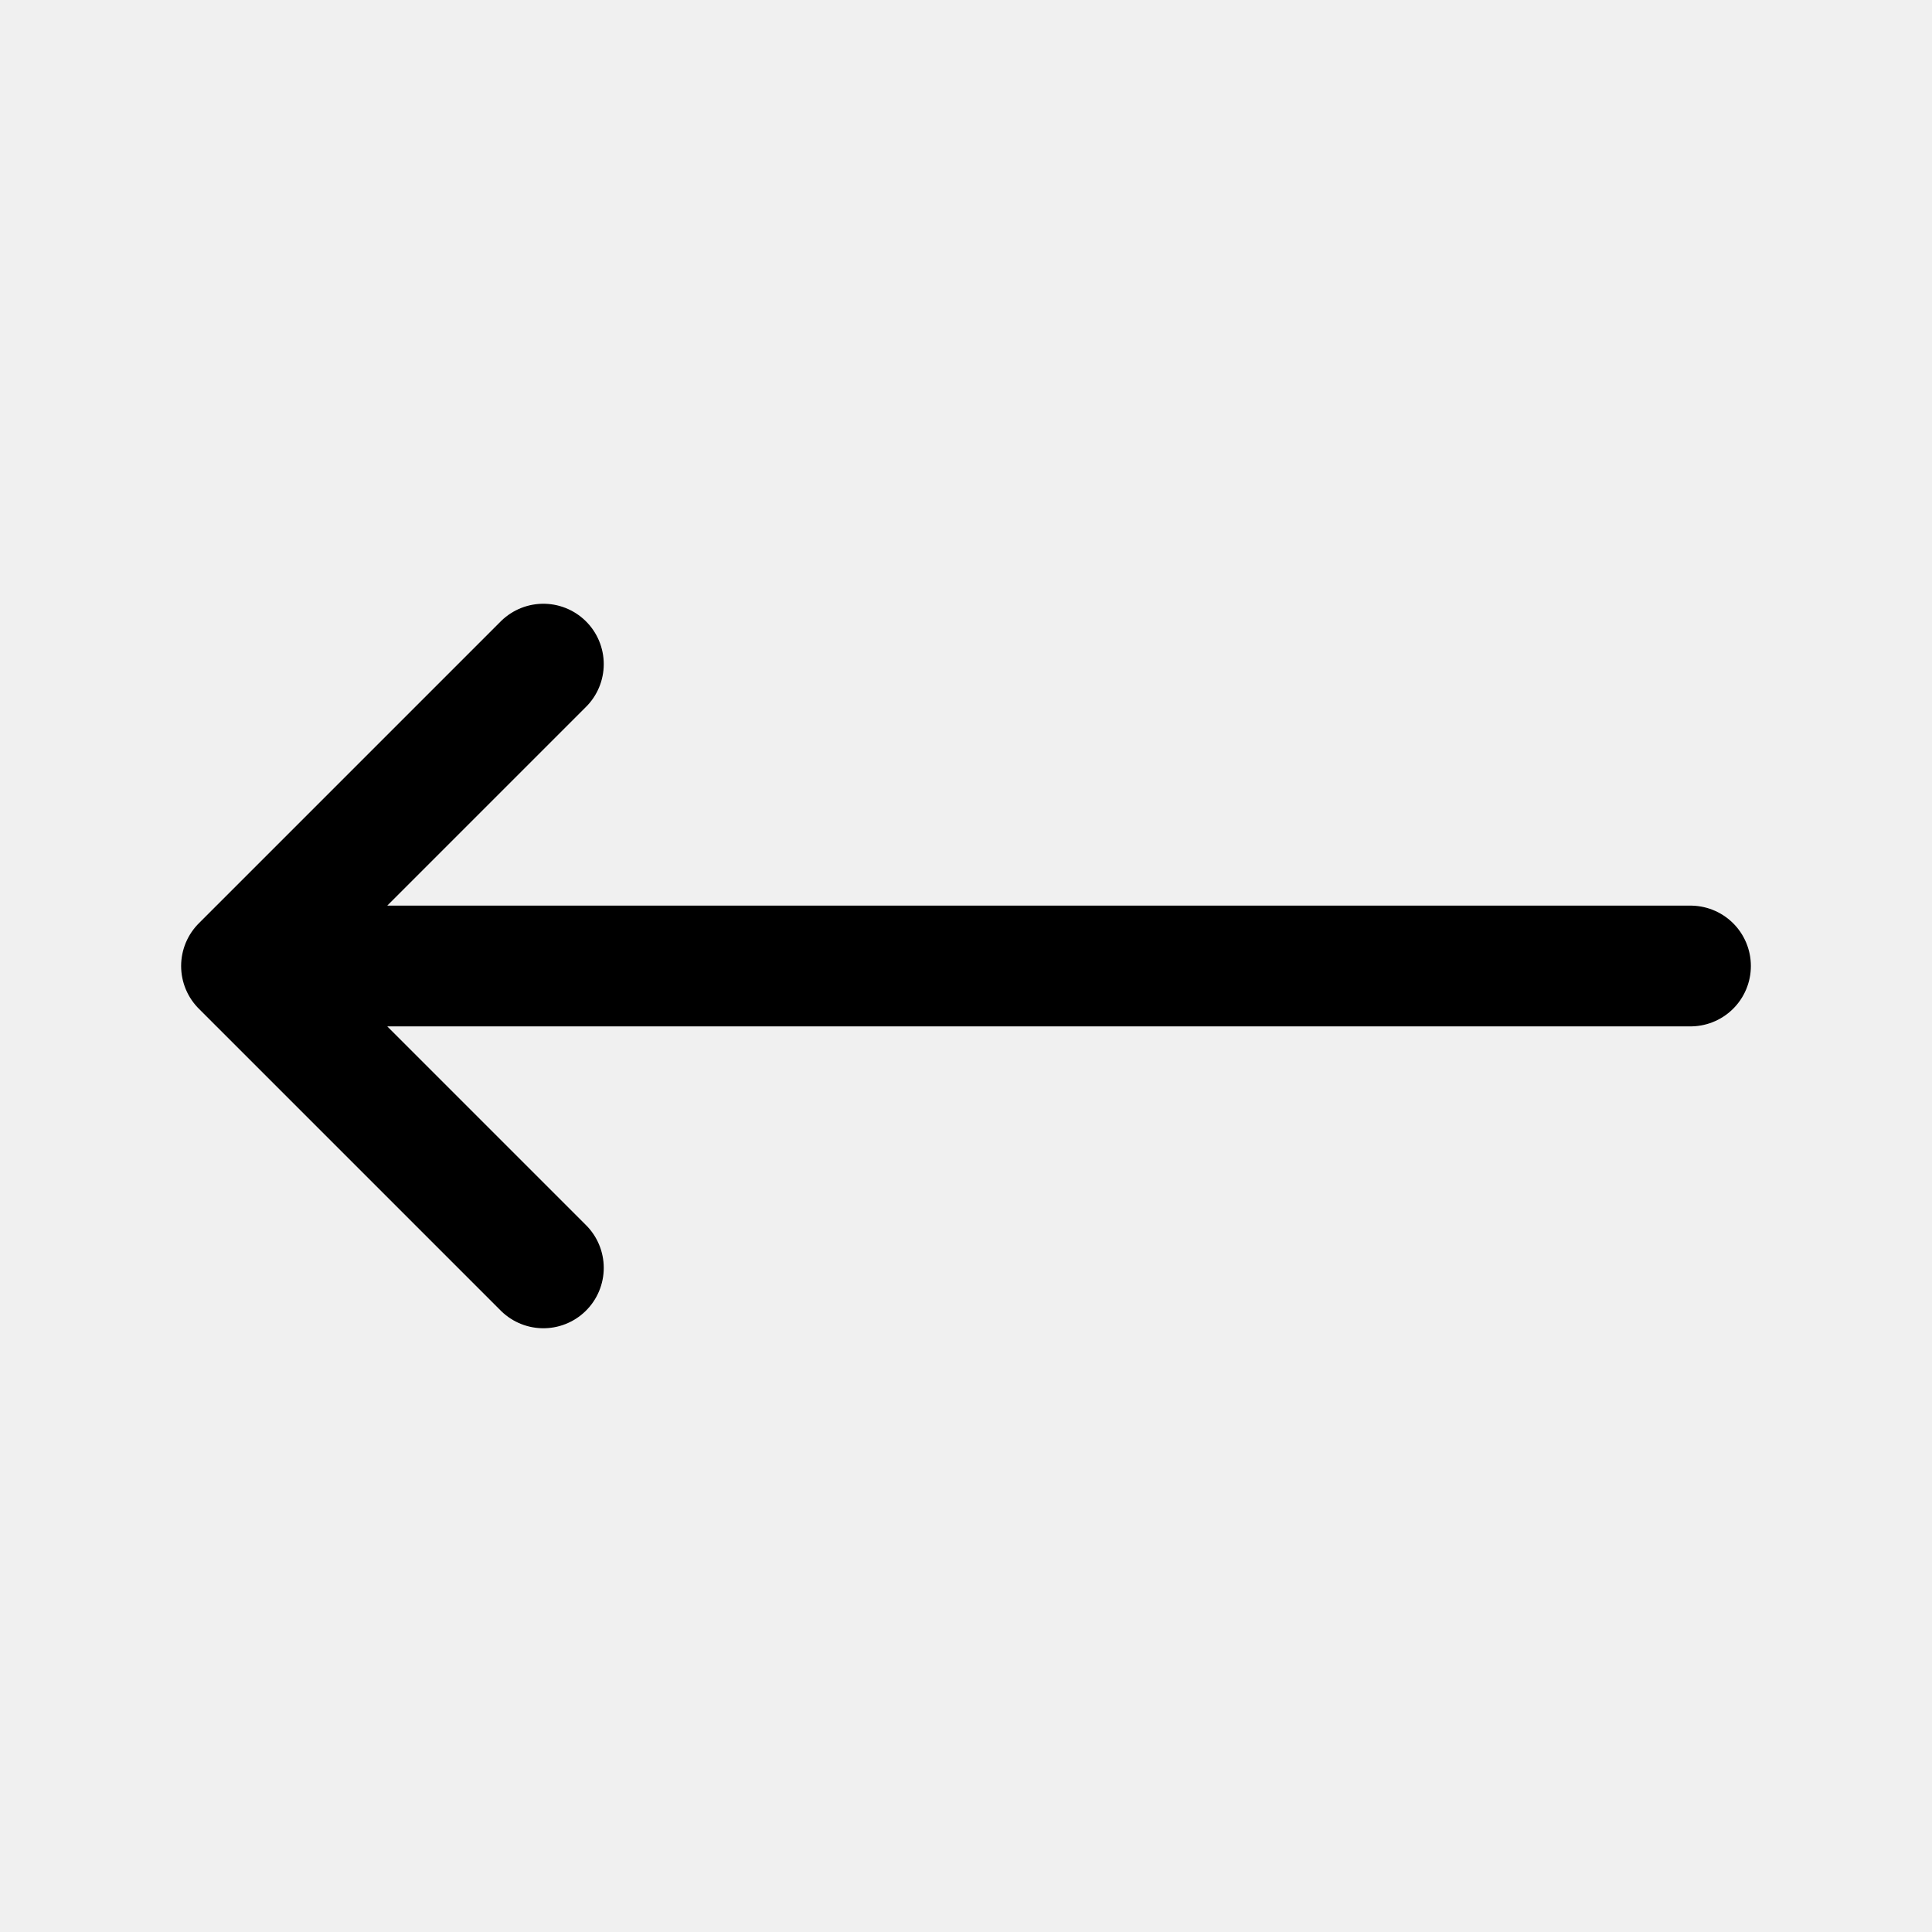
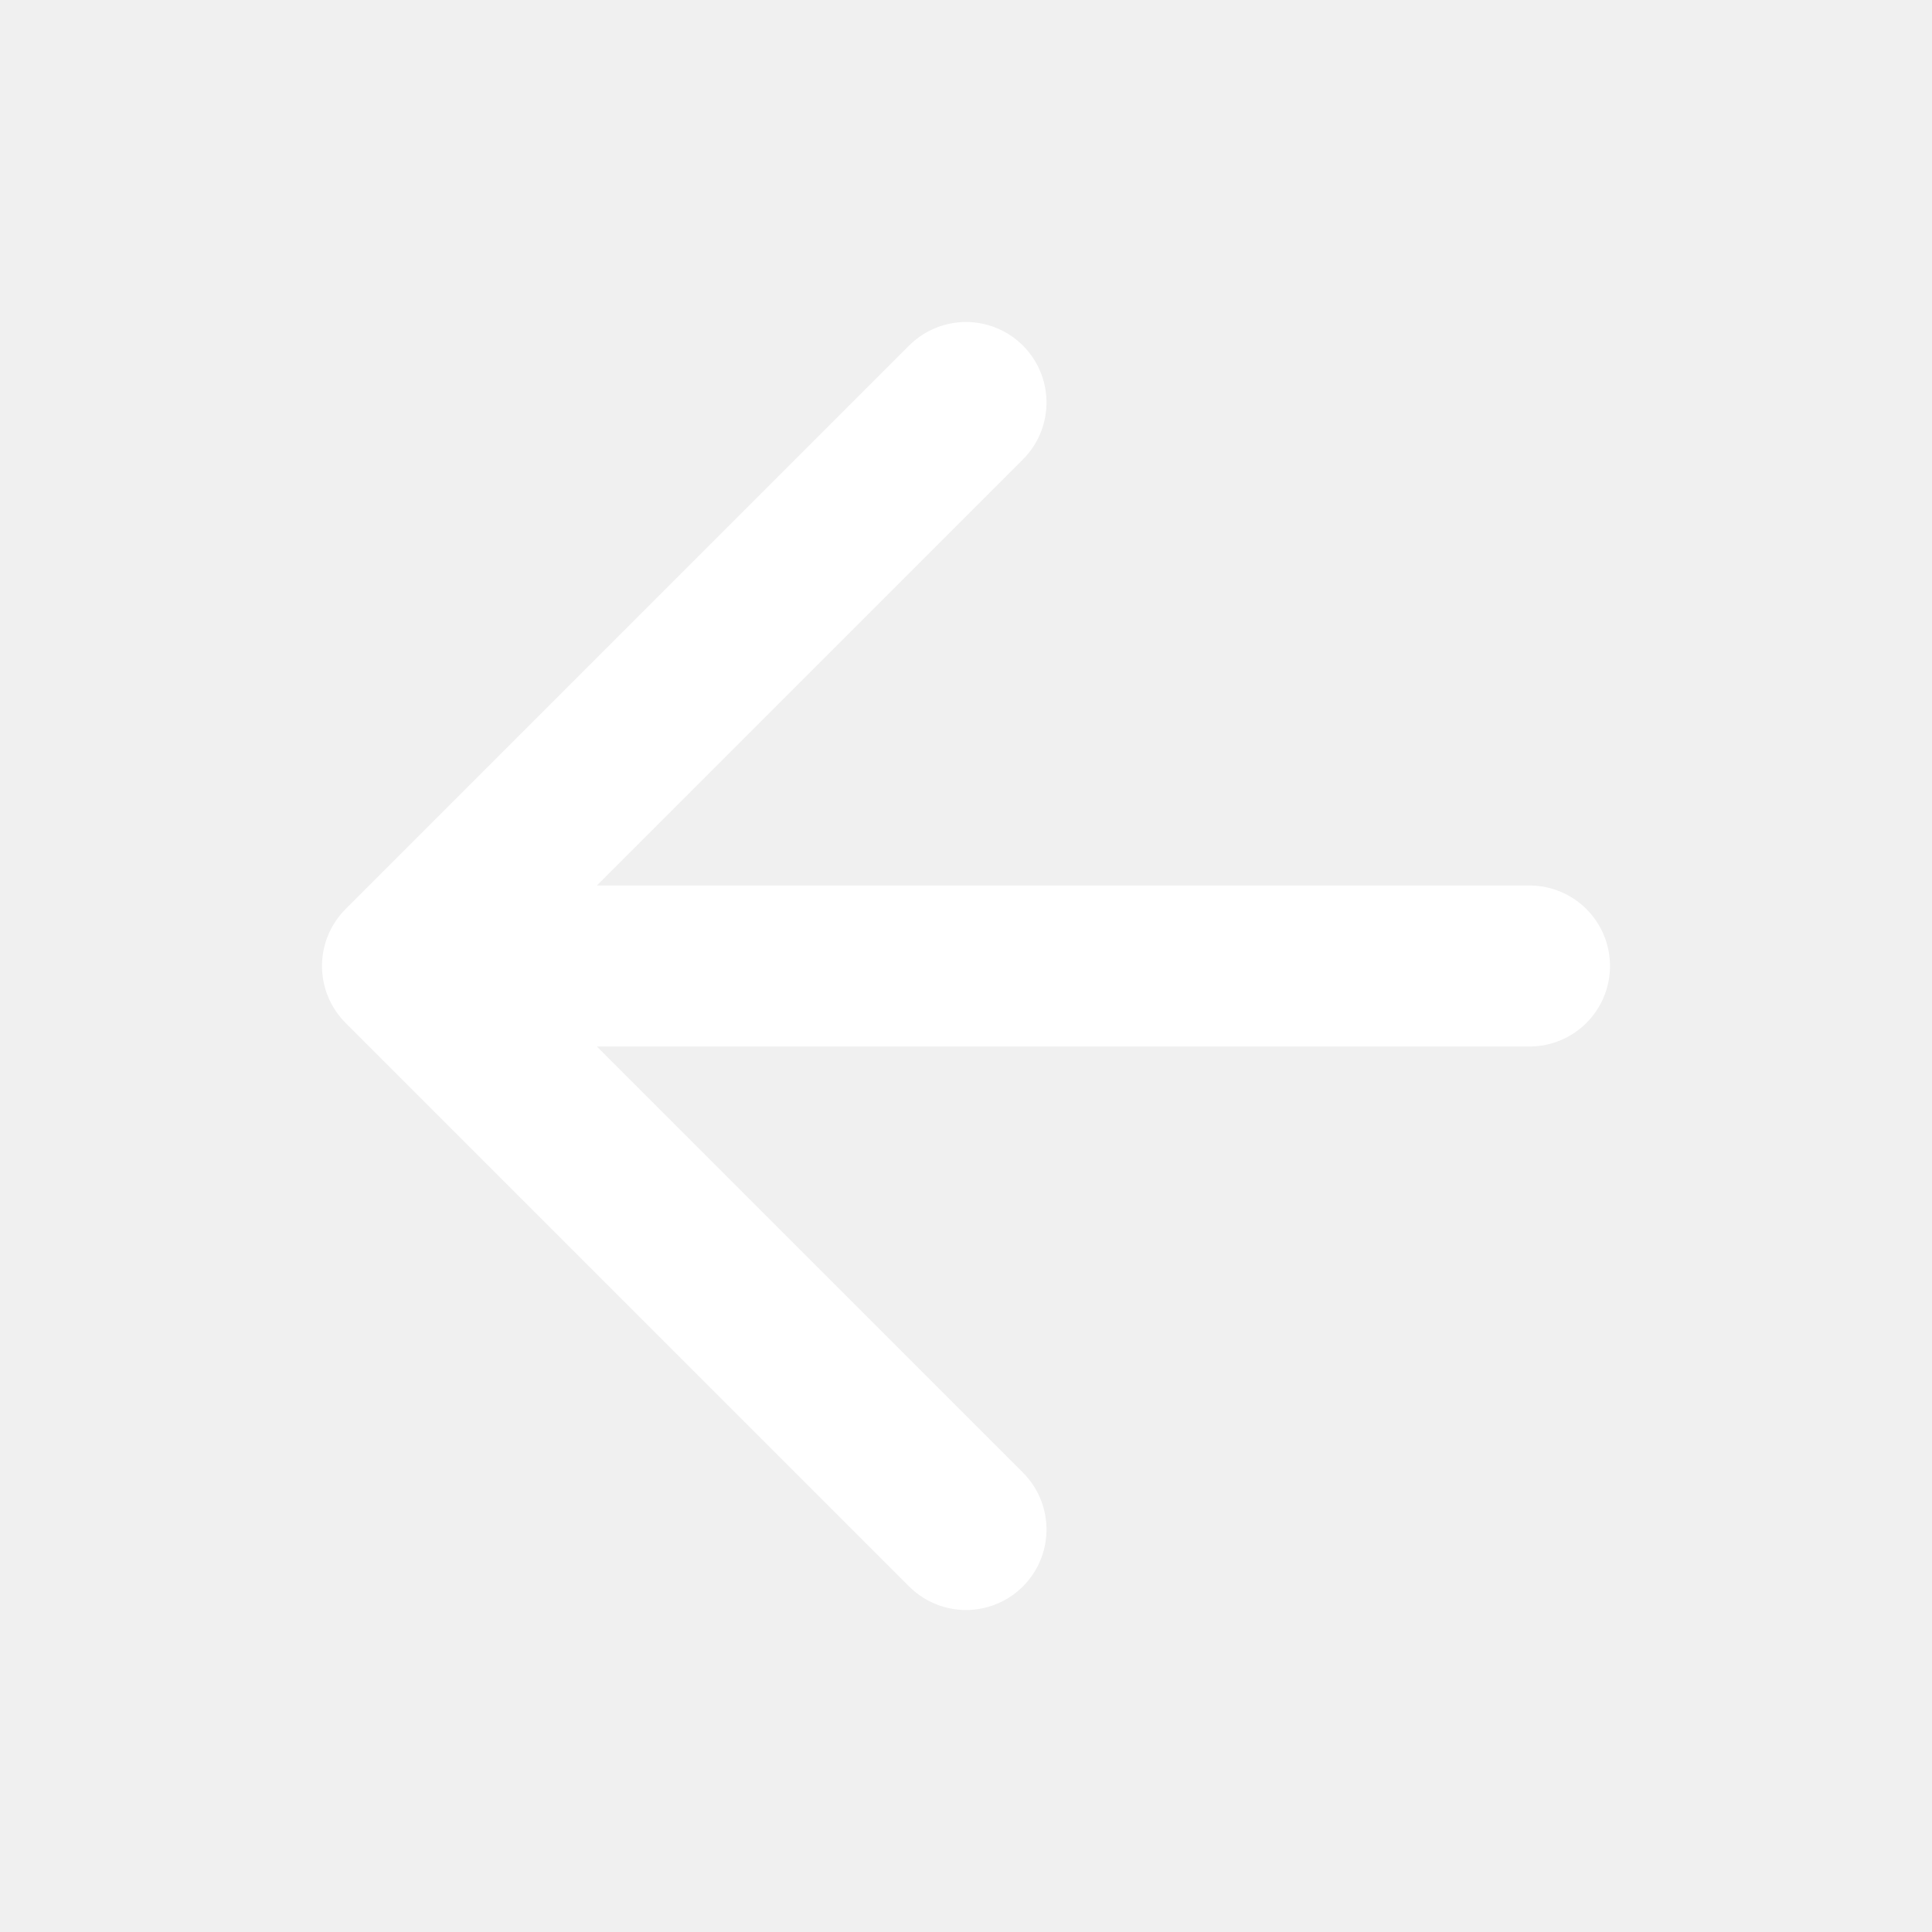
- <svg xmlns="http://www.w3.org/2000/svg" fill="none" viewBox="0 0 24 24" stroke-width="1.5" stroke="currentColor" class="size-6">
-   <path stroke-linecap="round" stroke-linejoin="round" d="M6.75 15.75 3 12m0 0 3.75-3.75M3 12h18" />
+ <svg xmlns="http://www.w3.org/2000/svg" width="24" height="24" viewBox="0 0 24 24" fill="none">
+   <path d="M19 12H5M5 12L12 19M5 12L12 5" stroke="white" stroke-width="2" stroke-linecap="round" stroke-linejoin="round" />
</svg>
